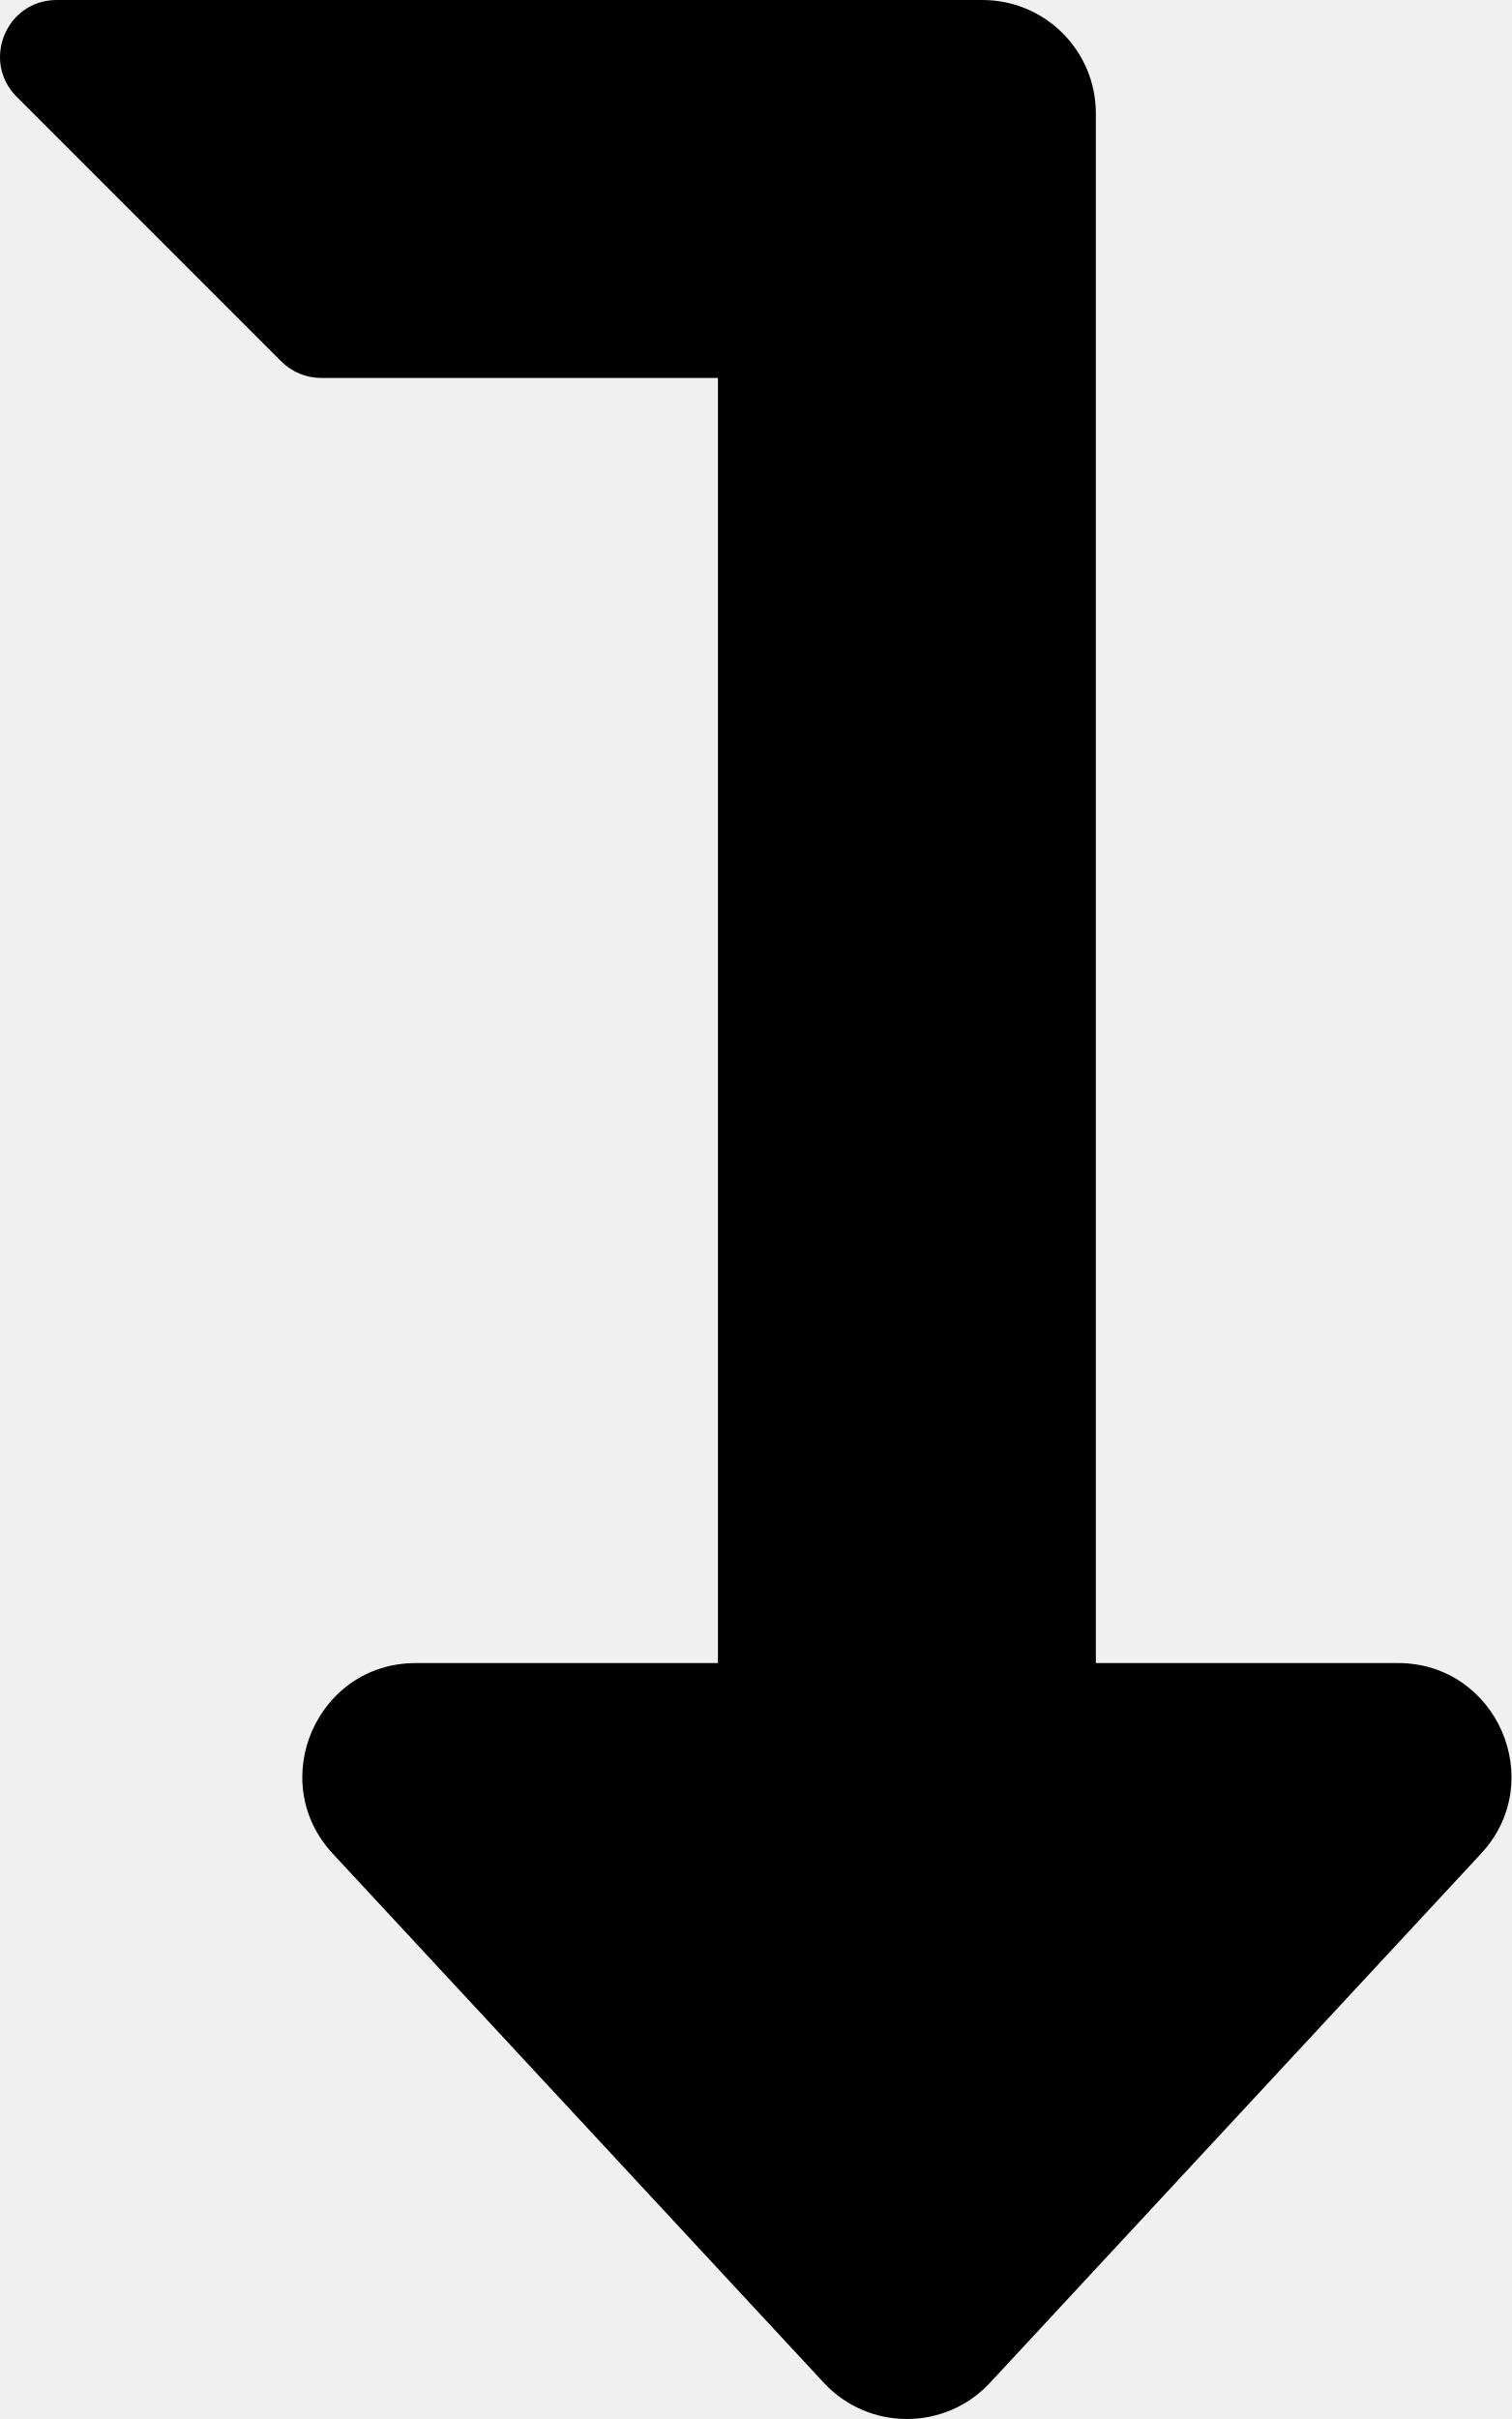
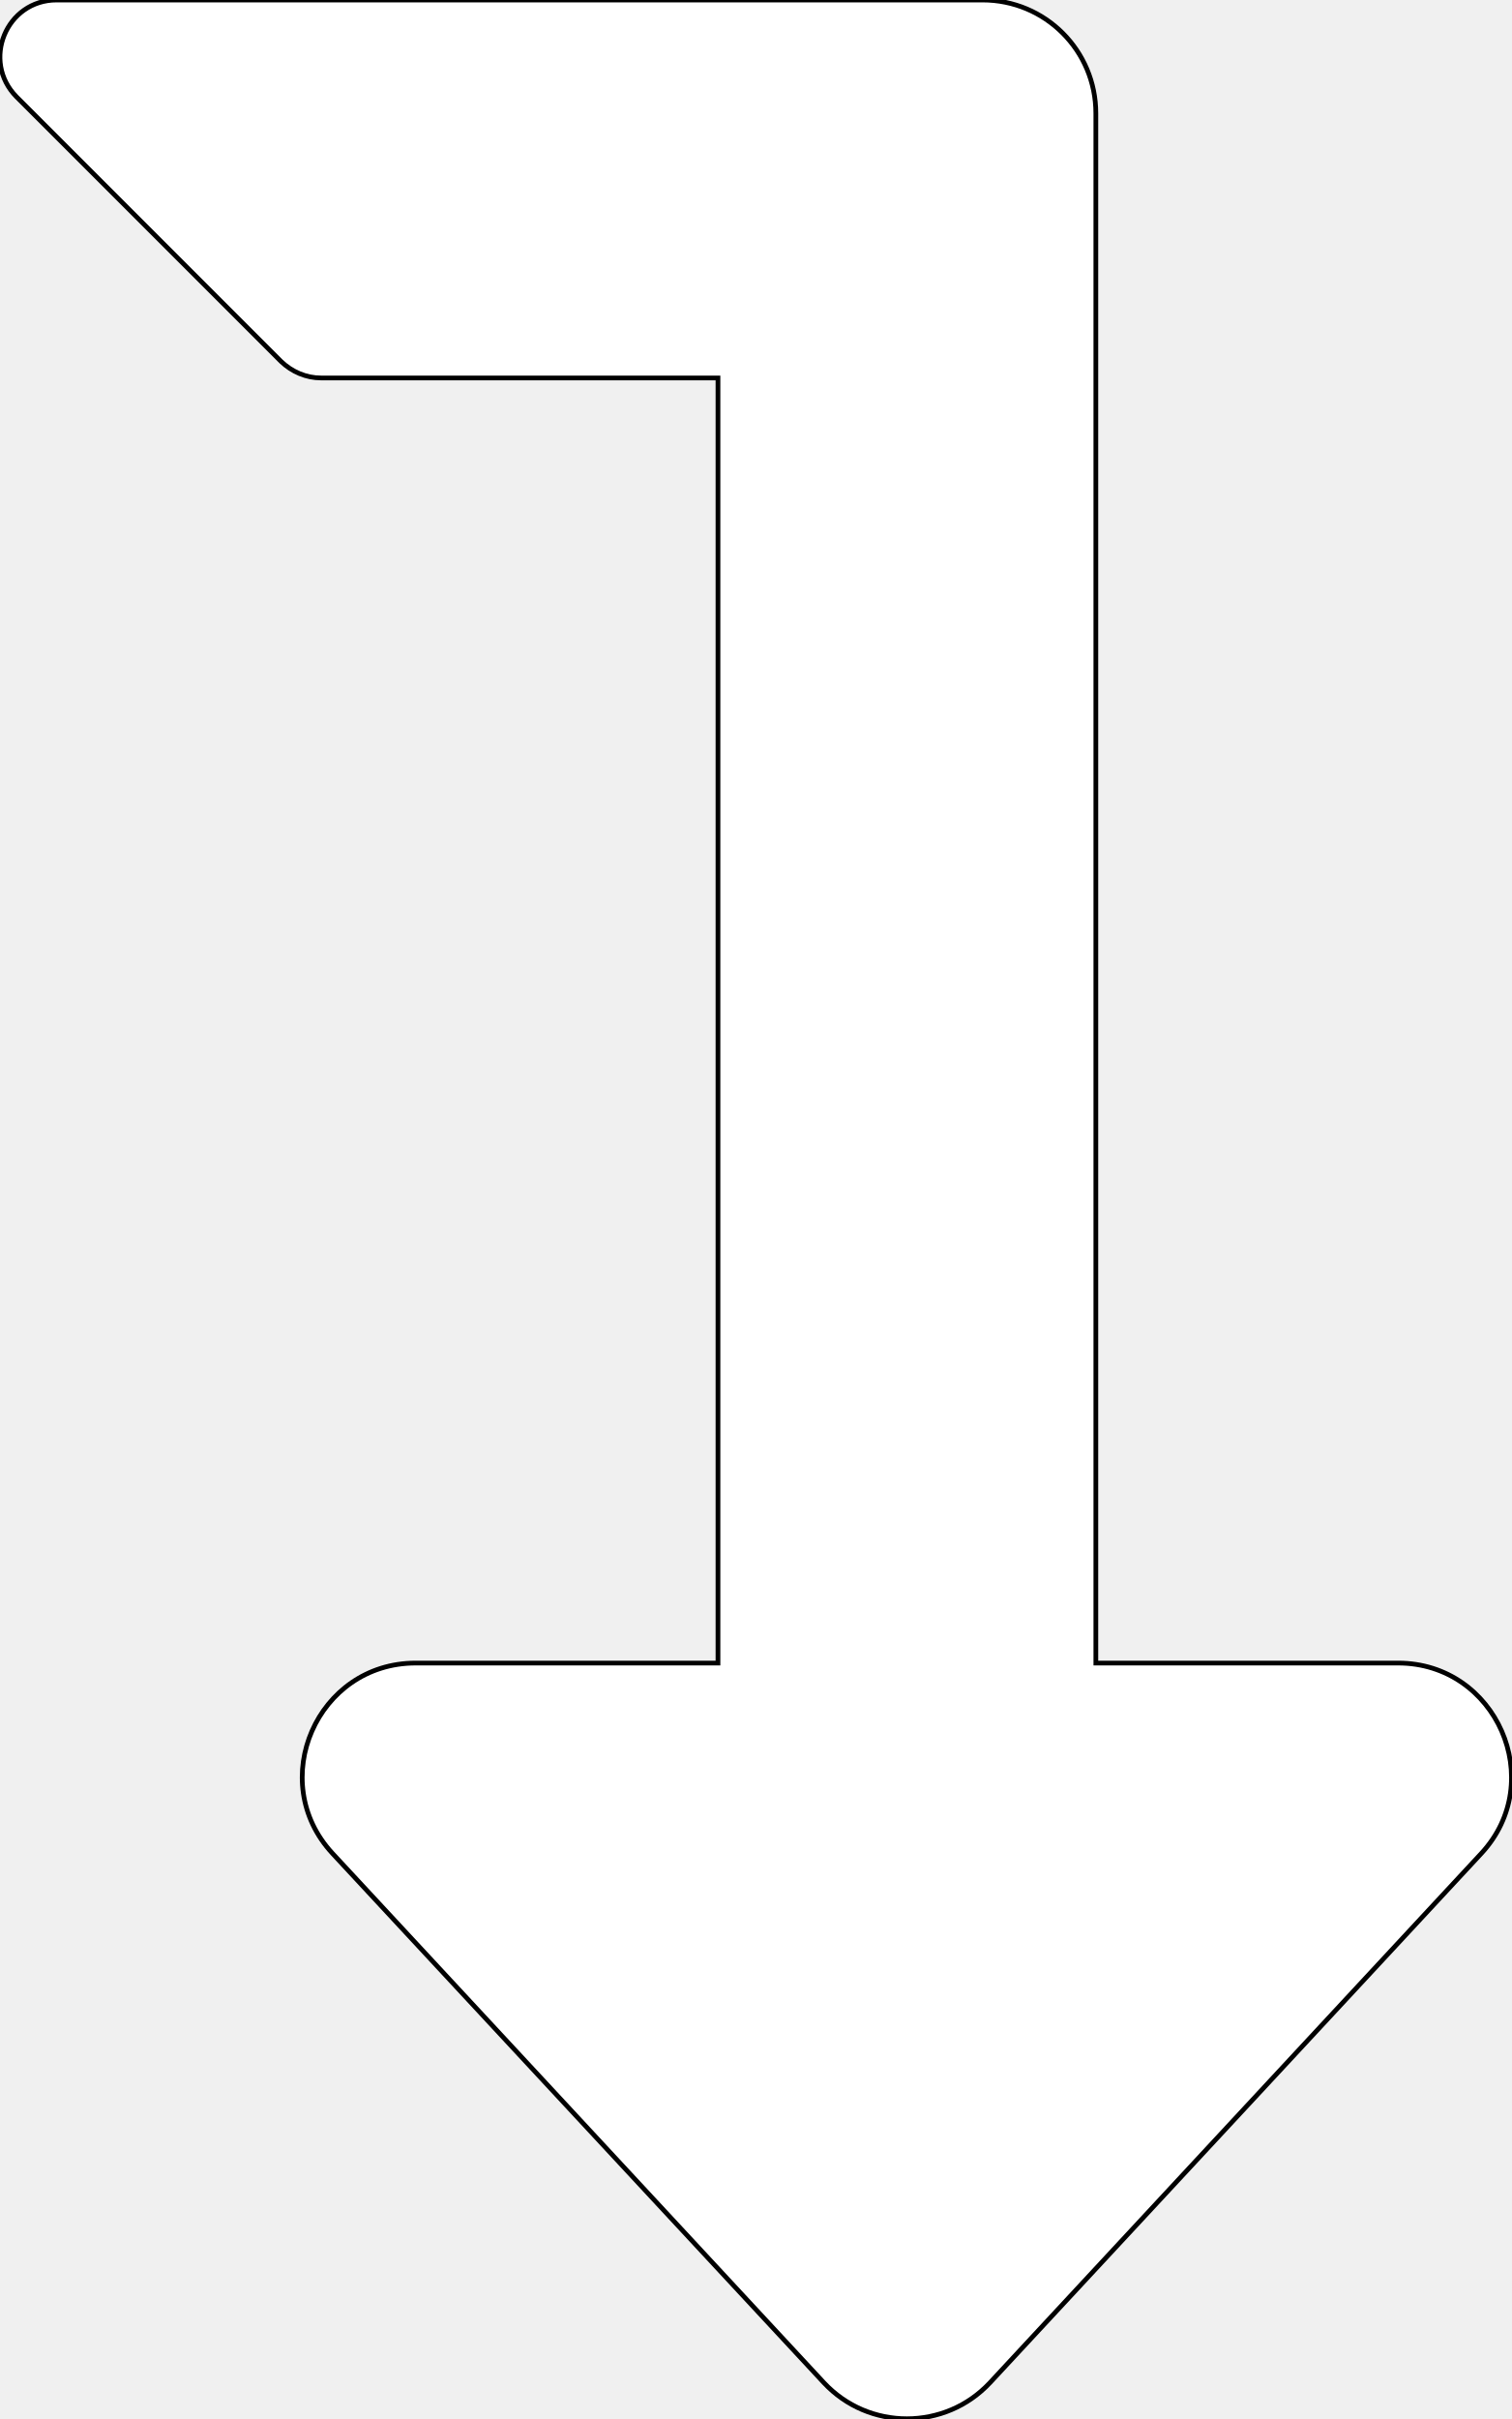
- <svg xmlns="http://www.w3.org/2000/svg" aria-hidden="true" focusable="false" data-prefix="fas" data-icon="level-down-alt" class="svg-inline--fa fa-level-down-alt fa-w-10" role="img" viewBox="0 0 320 512">
-   <path fill="currentColor" d="M313.553 392.331L209.587 504.334c-9.485 10.214-25.676 10.229-35.174 0L70.438 392.331C56.232 377.031 67.062 352 88.025 352H152V80H68.024a11.996 11.996 0 0 1-8.485-3.515l-56-56C-4.021 12.926 1.333 0 12.024 0H208c13.255 0 24 10.745 24 24v328h63.966c20.878 0 31.851 24.969 17.587 40.331z" />
+ <svg xmlns="http://www.w3.org/2000/svg" version="1.1" id="Layer_1" focusable="false" x="0px" y="0px" viewBox="0 0 320 512" style="enable-background:new 0 0 320 512;" xml:space="preserve">
+   <style type="text/css">
+ 	.st0{fill:#FFFFFF;stroke:#000000;stroke-miterlimit:10;}
+ </style>
+   <path class="st0" d="M313.6,392.3l-104,112c-9.5,10.2-25.7,10.2-35.2,0l-104-112C56.2,377,67.1,352,88,352h64V80H68  c-3.2,0-6.2-1.3-8.5-3.5l-56-56C-4,12.9,1.3,0,12,0h196c13.3,0,24,10.7,24,24v328h64C316.8,352,327.8,377,313.6,392.3z" />
</svg>
